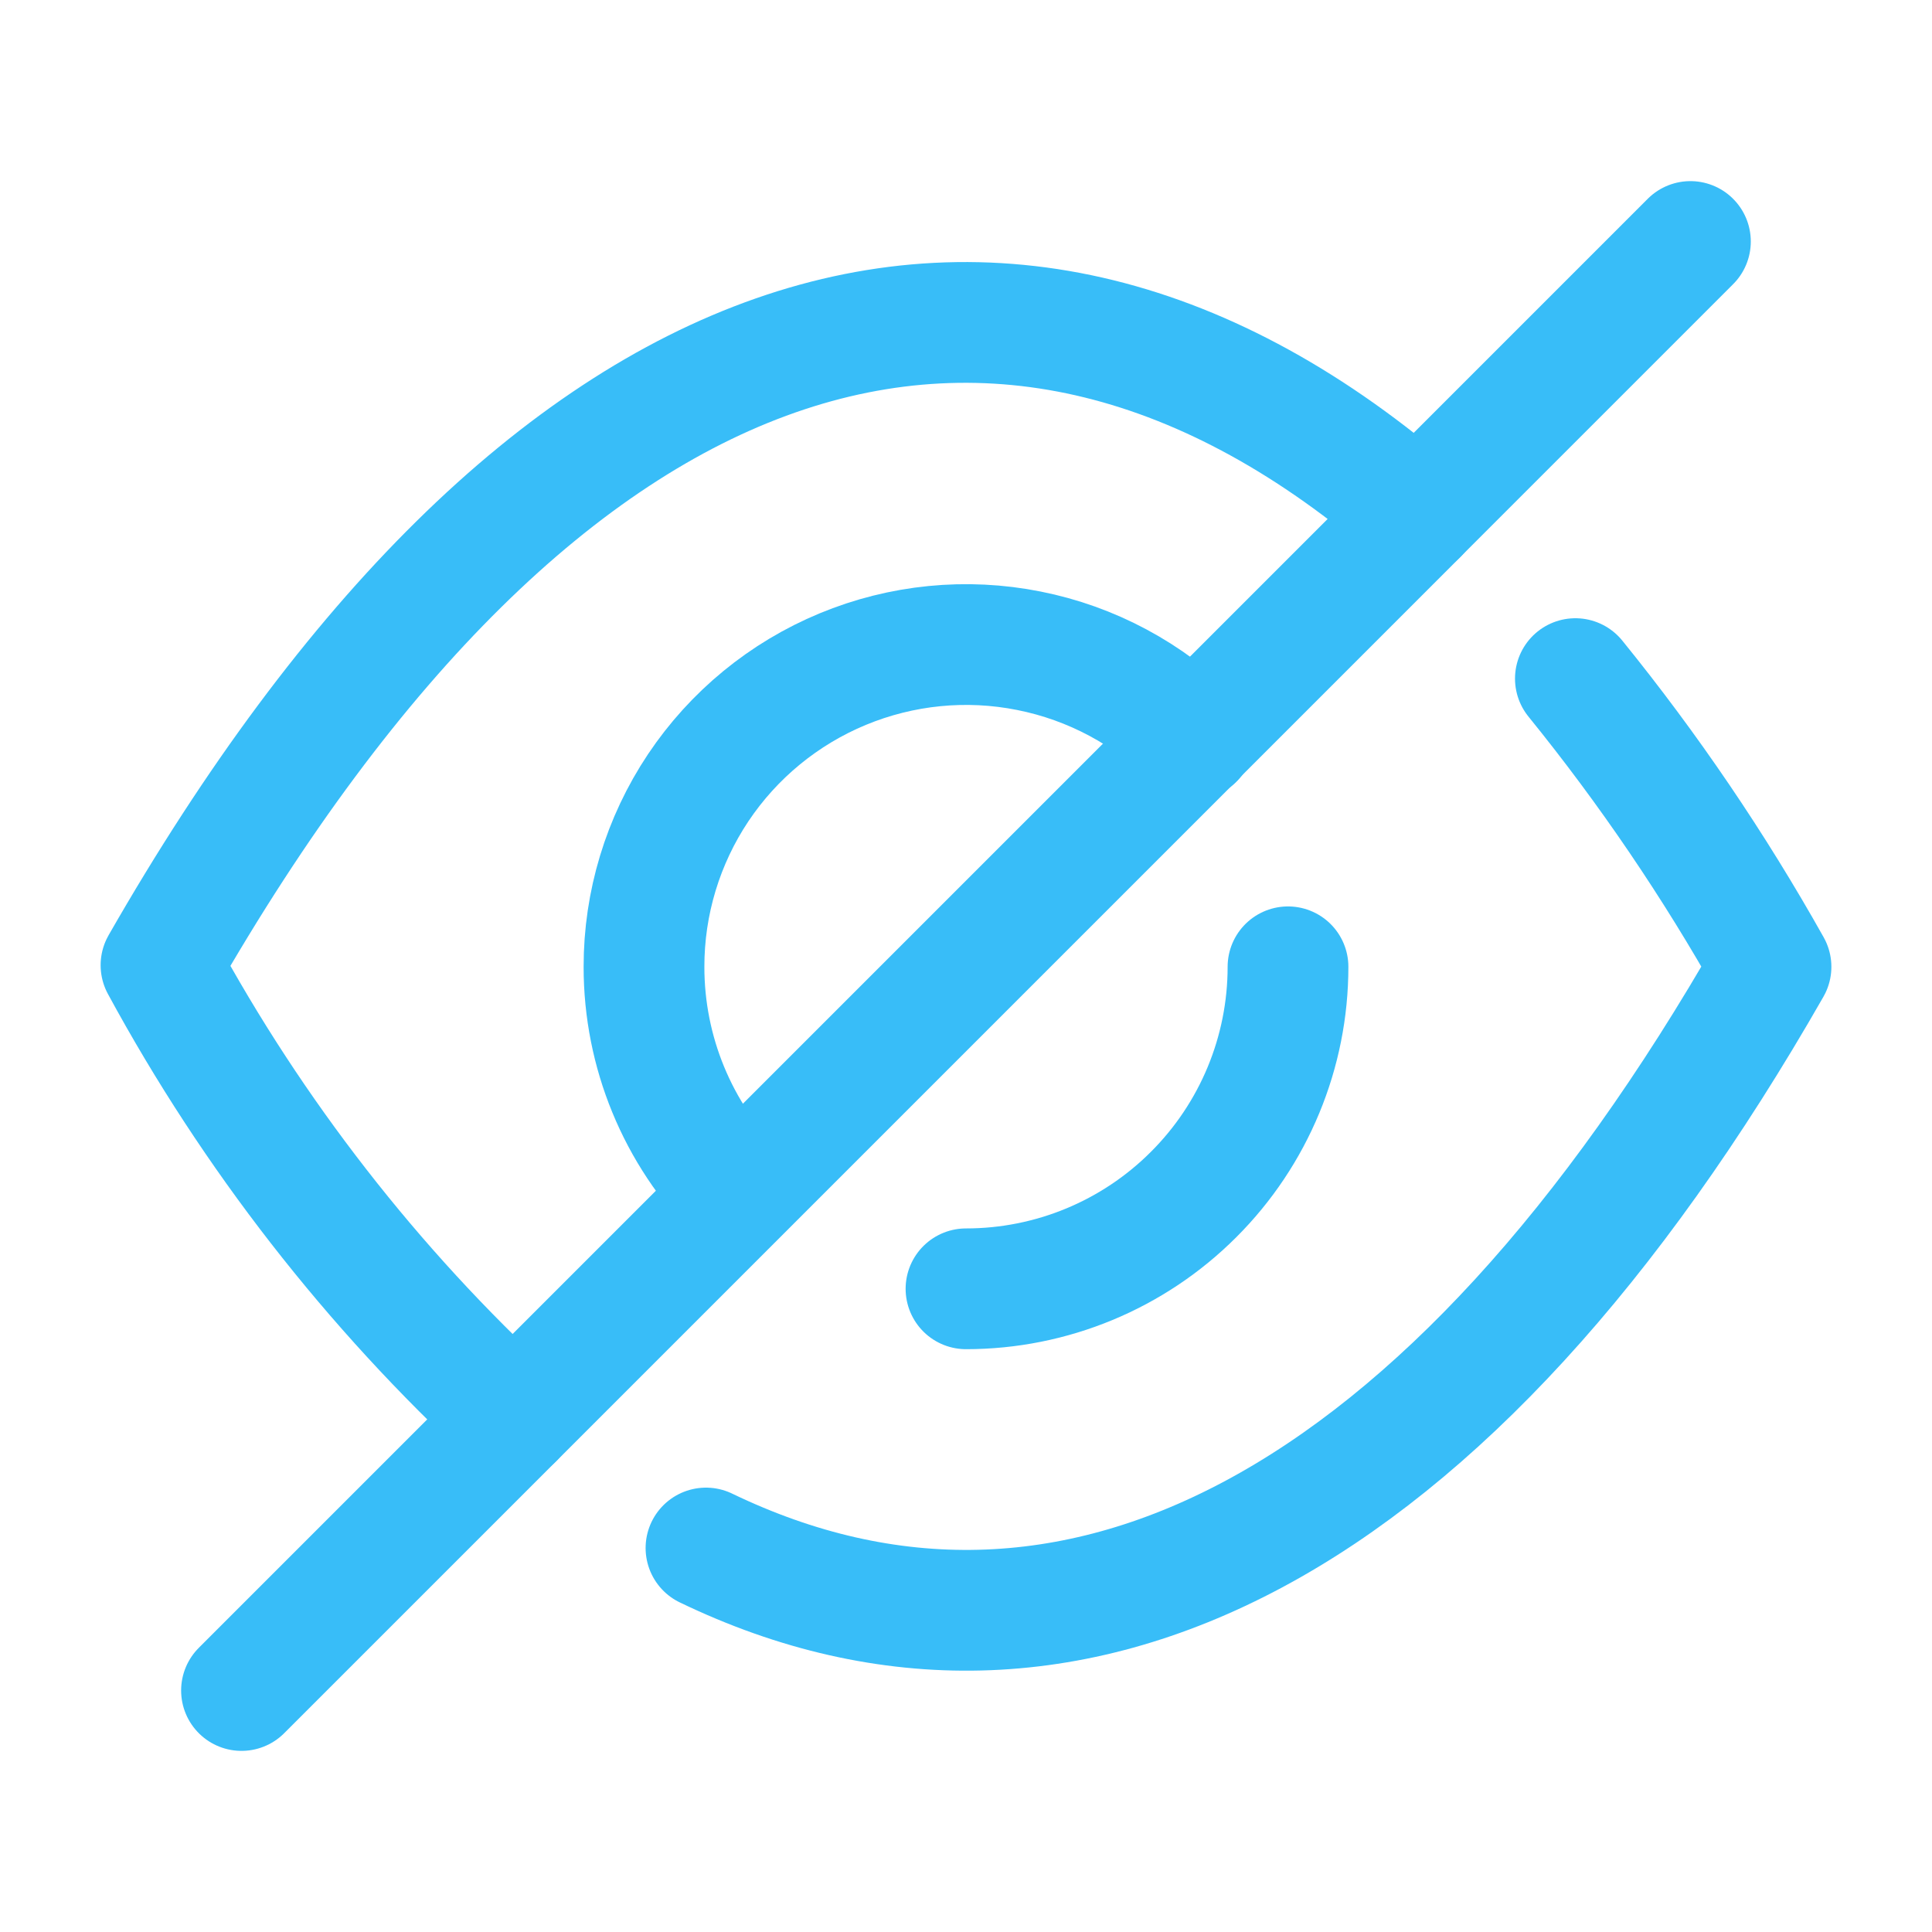
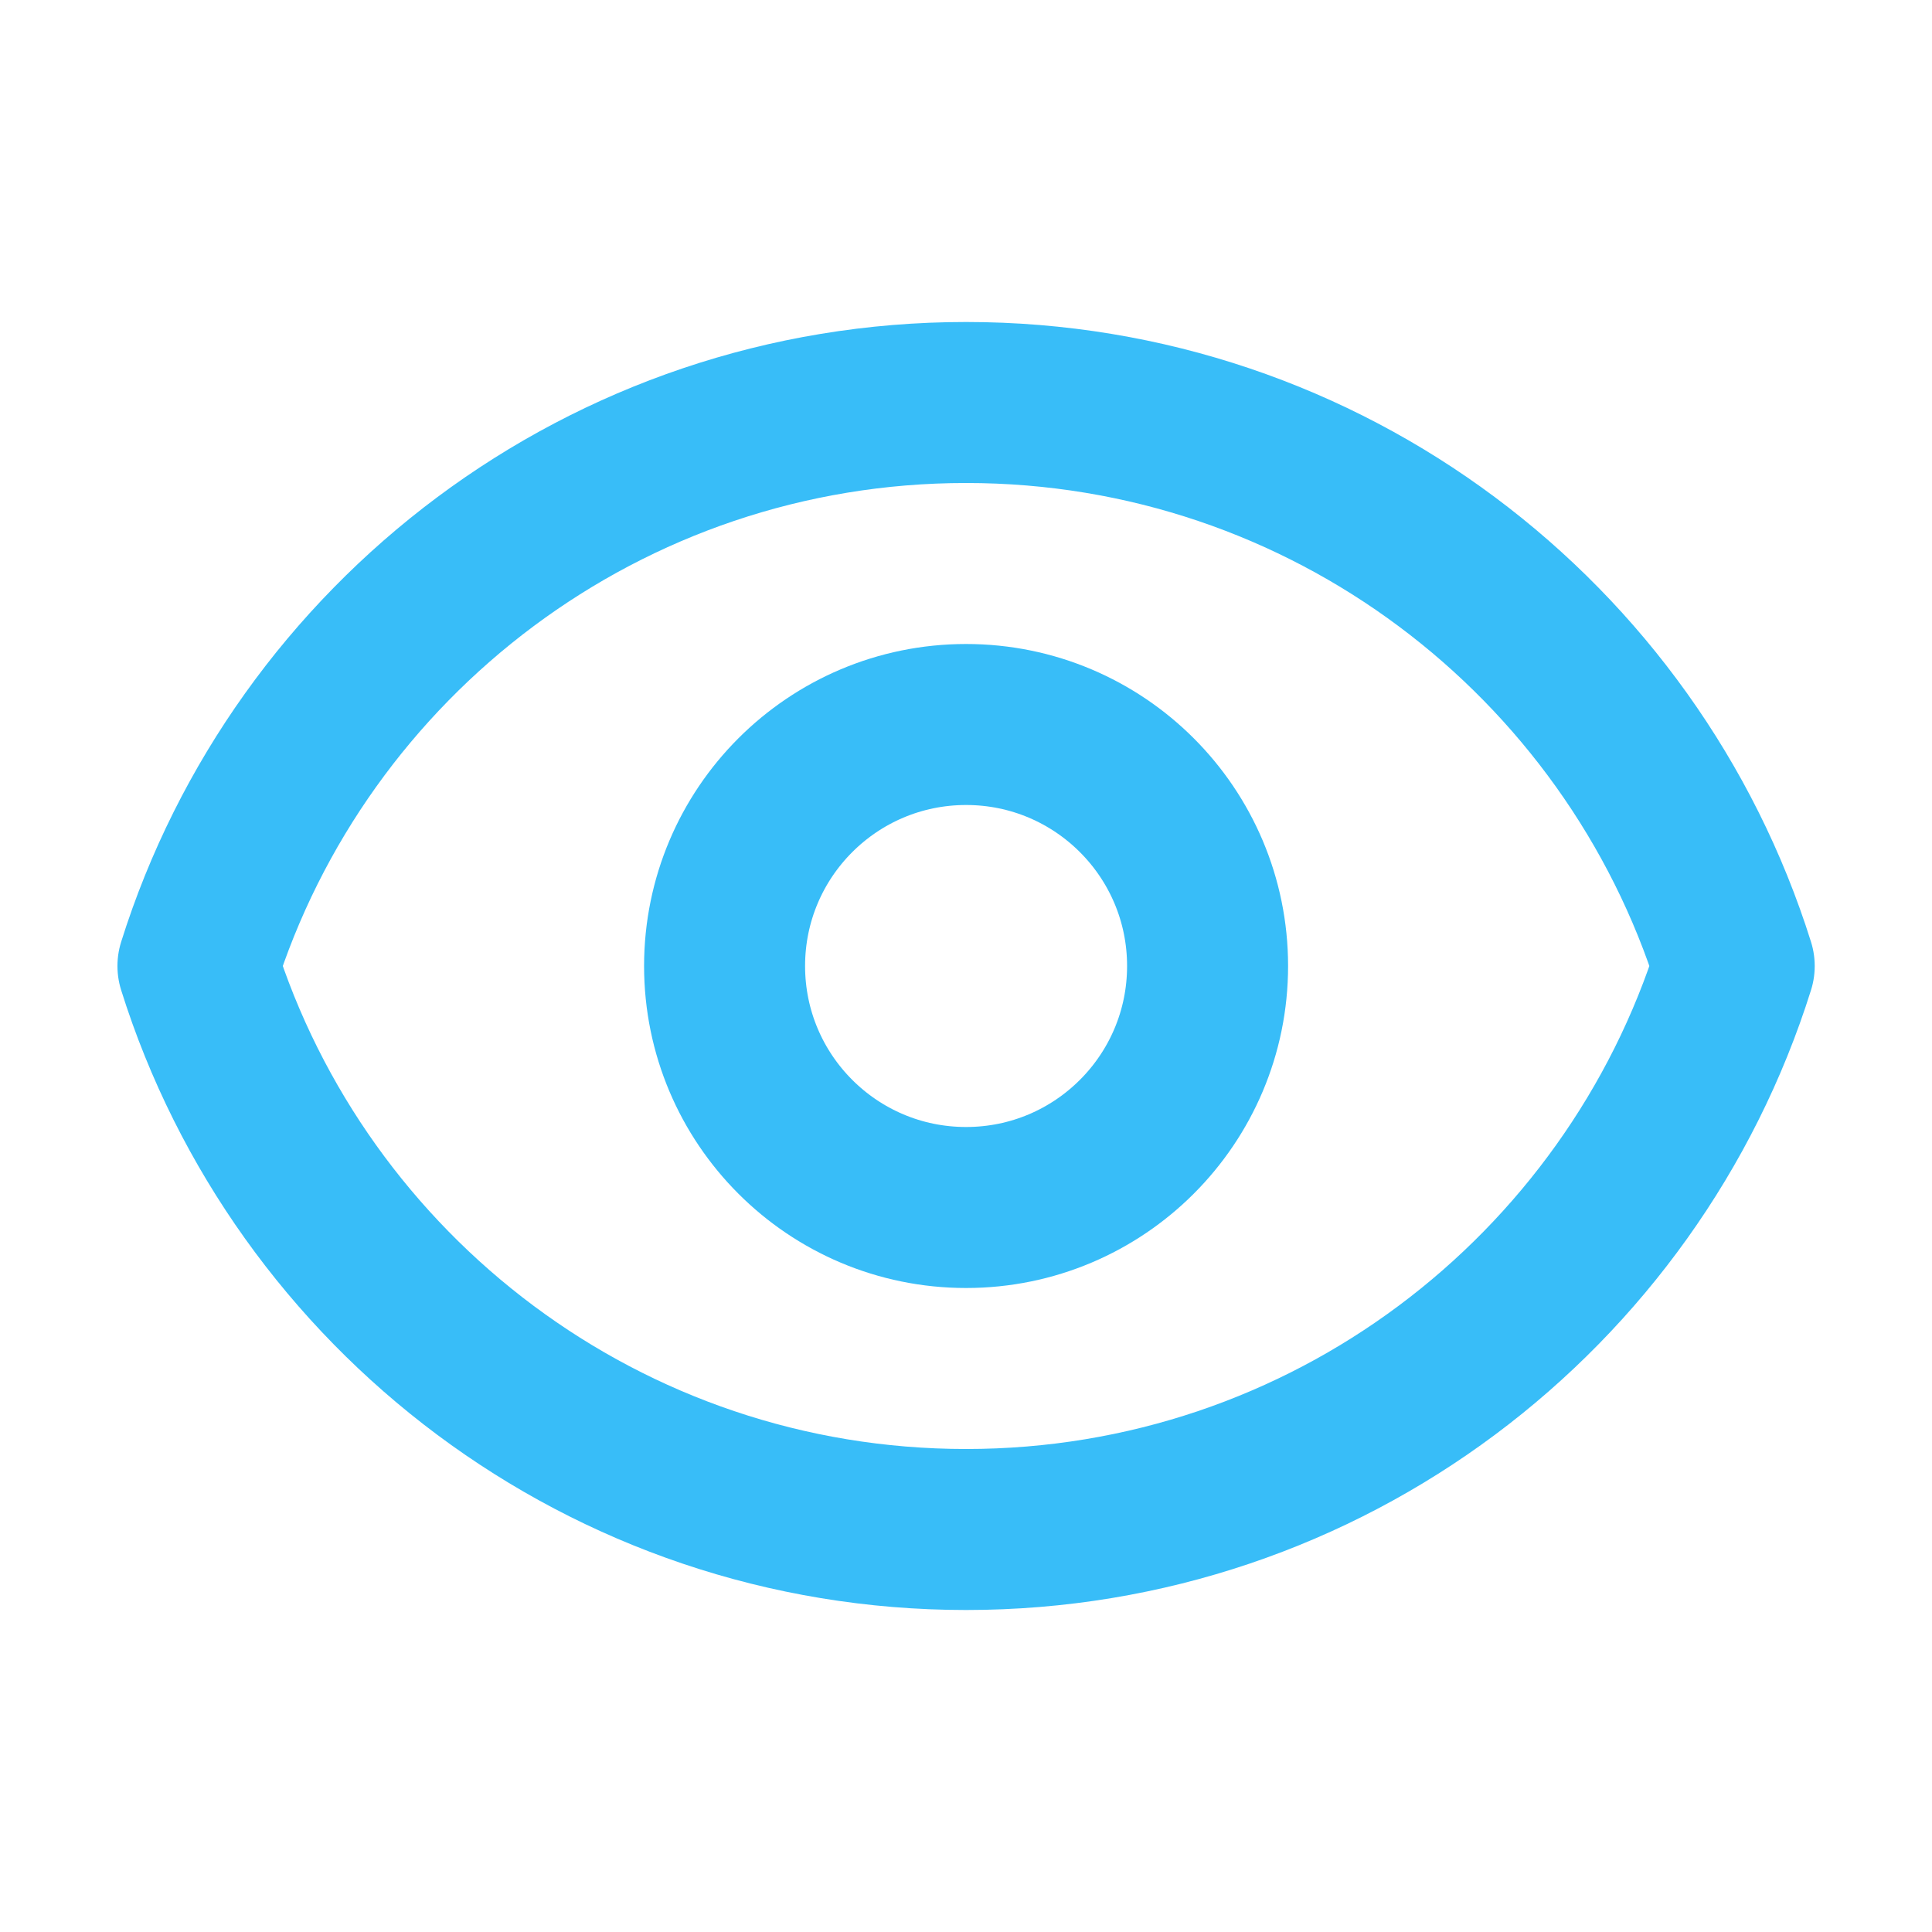
- <svg xmlns="http://www.w3.org/2000/svg" width="800px" height="800px" viewBox="0 0 24 24" fill="none">
-   <path d="M14.83 9.18C14.271 8.62 13.558 8.238 12.781 8.084C12.005 7.929 11.2 8.009 10.469 8.312C9.738 8.615 9.113 9.128 8.673 9.786C8.234 10.444 7.999 11.218 8 12.01C7.999 13.066 8.416 14.08 9.16 14.83" stroke="#38BDF8" stroke-width="1.5" stroke-linecap="round" stroke-linejoin="round" />
-   <path d="M12 16.01C13.061 16.01 14.078 15.589 14.828 14.838C15.579 14.088 16 13.071 16 12.01" stroke="#38BDF8" stroke-width="1.5" stroke-linecap="round" stroke-linejoin="round" />
-   <path d="M17.61 6.39L6.38 17.62C4.621 15.997 3.141 14.094 2 11.99C6.71 3.76 12.44 1.89 17.61 6.39Z" stroke="#38BDF8" stroke-width="1.5" stroke-linecap="round" stroke-linejoin="round" />
-   <path d="M20.999 3L17.609 6.39" stroke="#38BDF8" stroke-width="1.5" stroke-linecap="round" stroke-linejoin="round" />
-   <path d="M6.38 17.62L3 21" stroke="#38BDF8" stroke-width="1.5" stroke-linecap="round" stroke-linejoin="round" />
-   <path d="M19.57 8.43C20.48 9.552 21.293 10.75 22 12.01C18 19.01 13.27 21.4 8.77 19.23" stroke="#38BDF8" stroke-width="1.5" stroke-linecap="round" stroke-linejoin="round" />
+ <svg xmlns="http://www.w3.org/2000/svg" width="64px" height="64px" viewBox="0 0 24 24" fill="none">
+   <g id="SVGRepo_bgCarrier" stroke-width="0" />
+   <g id="SVGRepo_tracerCarrier" stroke-linecap="round" stroke-linejoin="round" />
+   <g id="SVGRepo_iconCarrier">
+     <path d="M15.001 12C15.001 13.657 13.658 15 12.001 15C10.344 15 9.001 13.657 9.001 12C9.001 10.343 10.344 9 12.001 9C13.658 9 15.001 10.343 15.001 12Z" stroke="#38BDF8" stroke-width="2" stroke-linecap="round" stroke-linejoin="round" />
+     <path d="M12.001 5C7.524 5 3.733 7.943 2.459 12C3.733 16.057 7.524 19 12.001 19C16.479 19 20.269 16.057 21.543 12C20.269 7.943 16.479 5 12.001 5Z" stroke="#38BDF8" stroke-width="2" stroke-linecap="round" stroke-linejoin="round" />
+   </g>
</svg>
